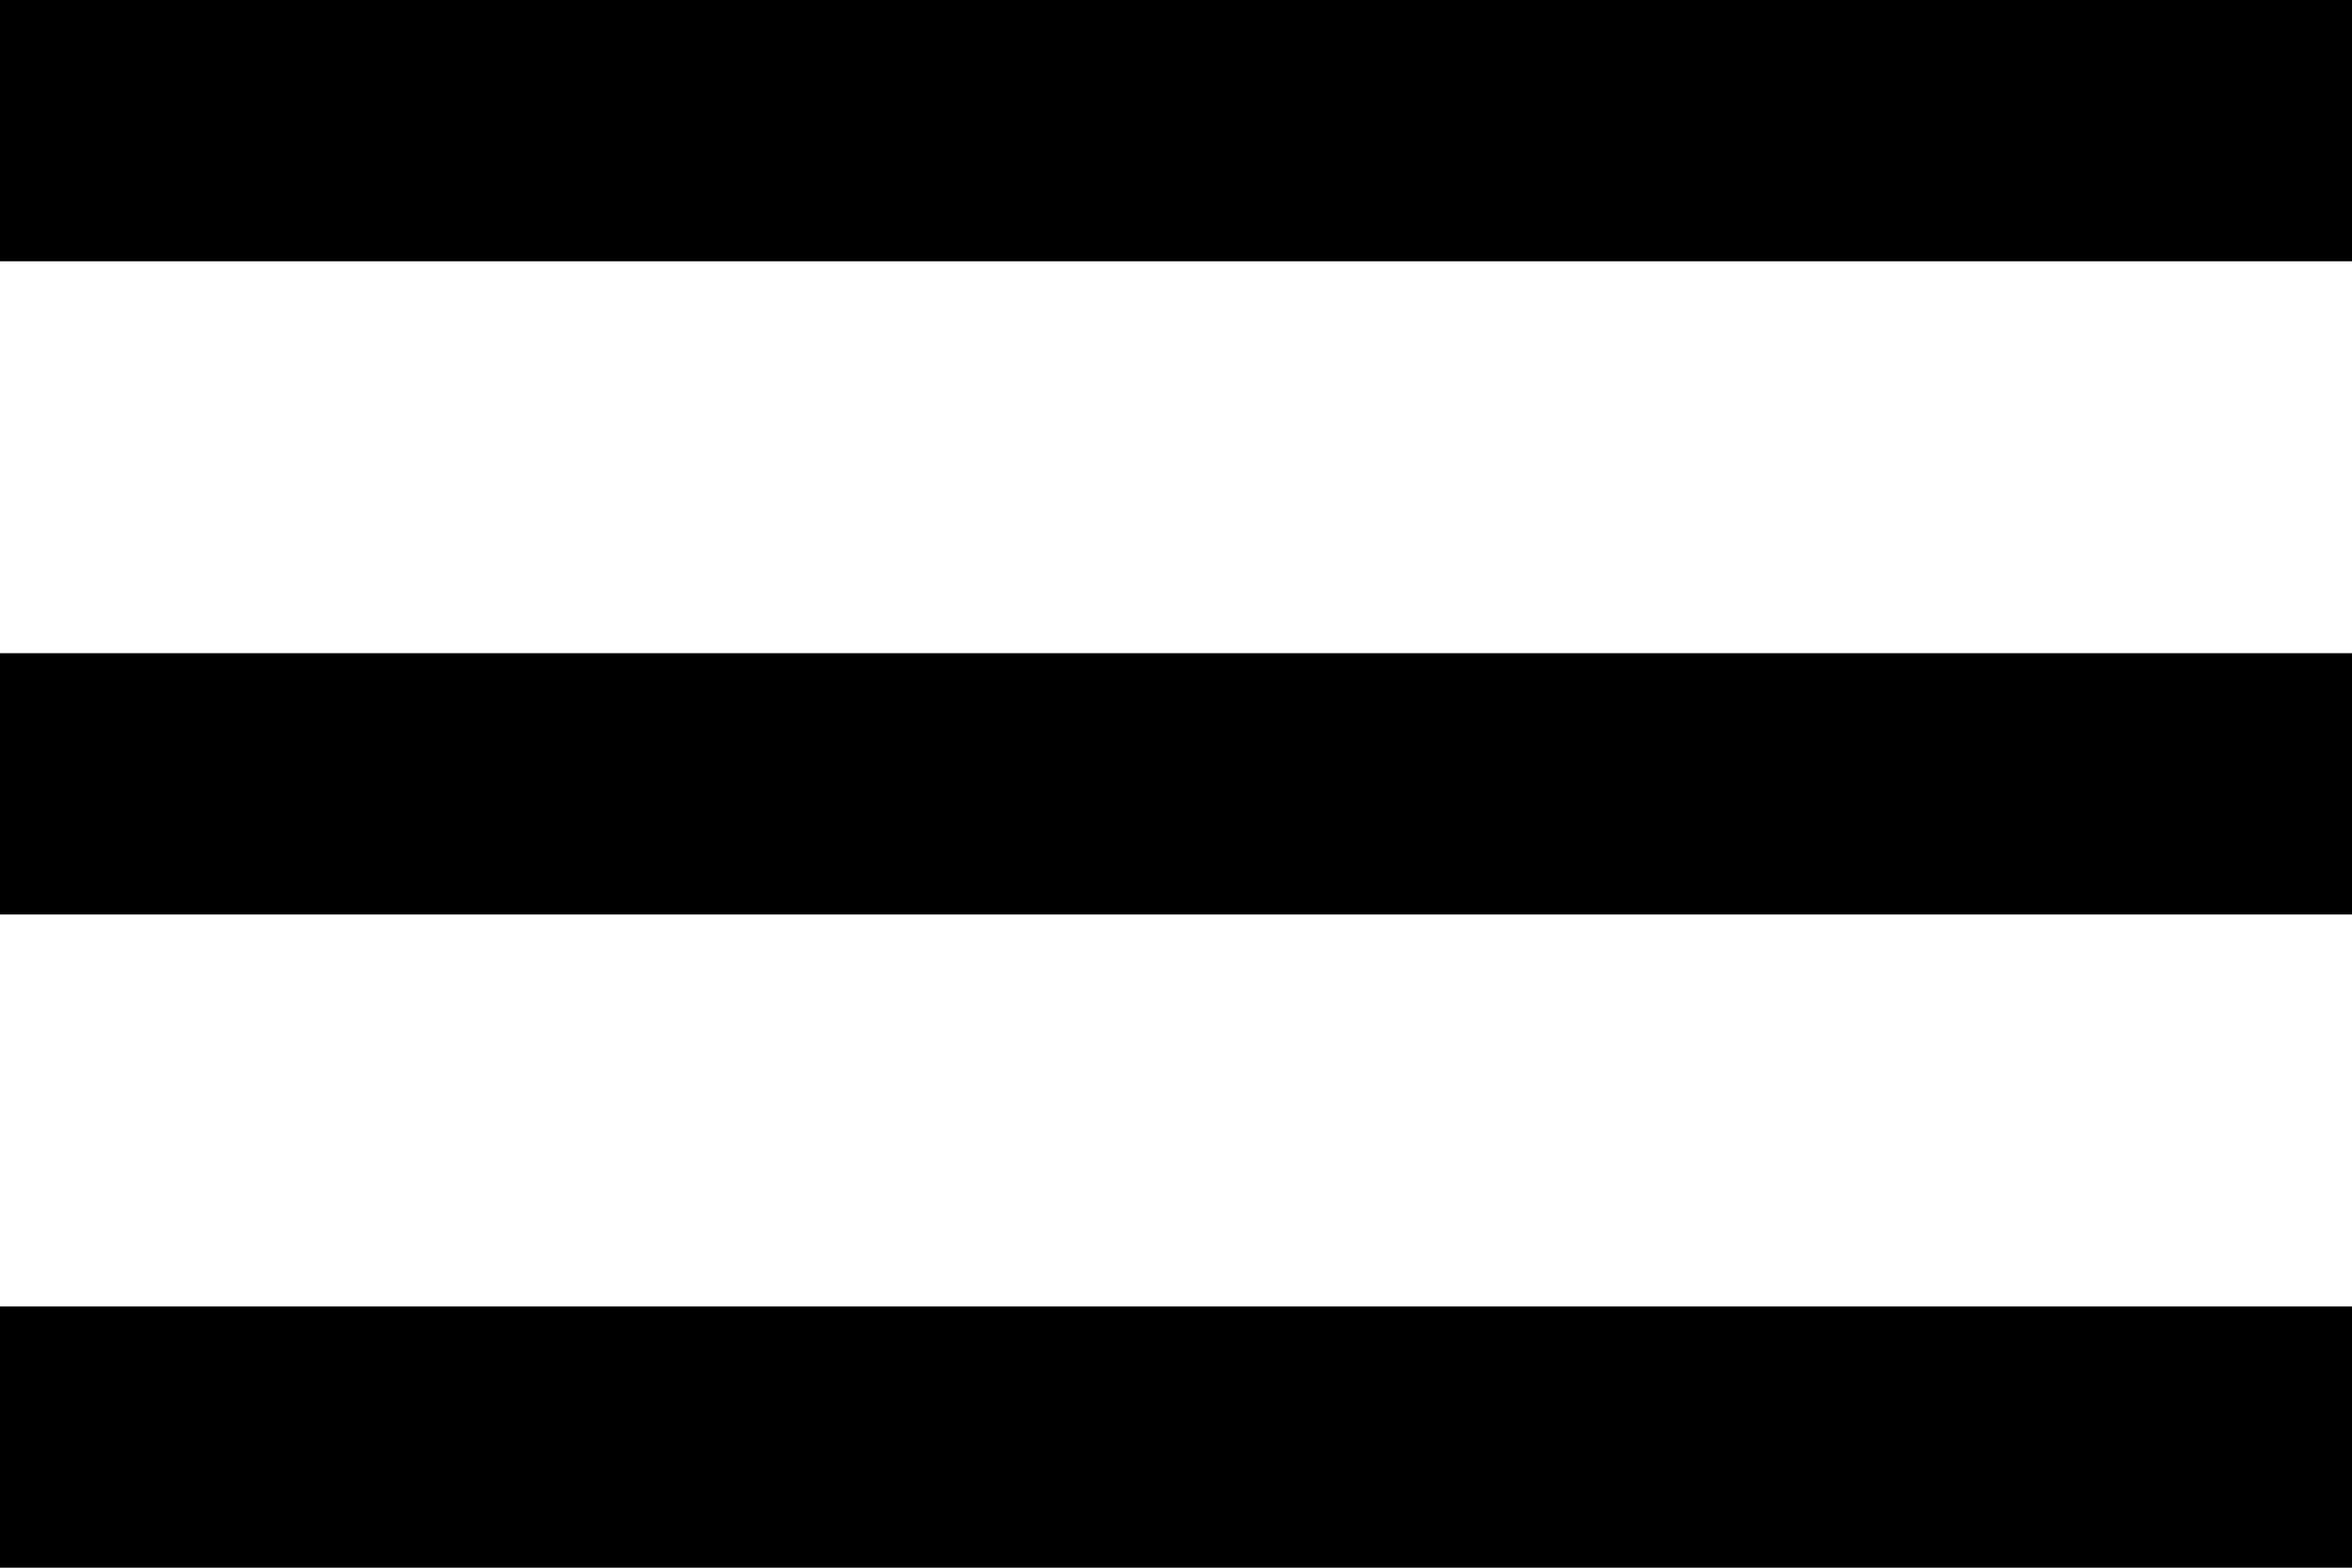
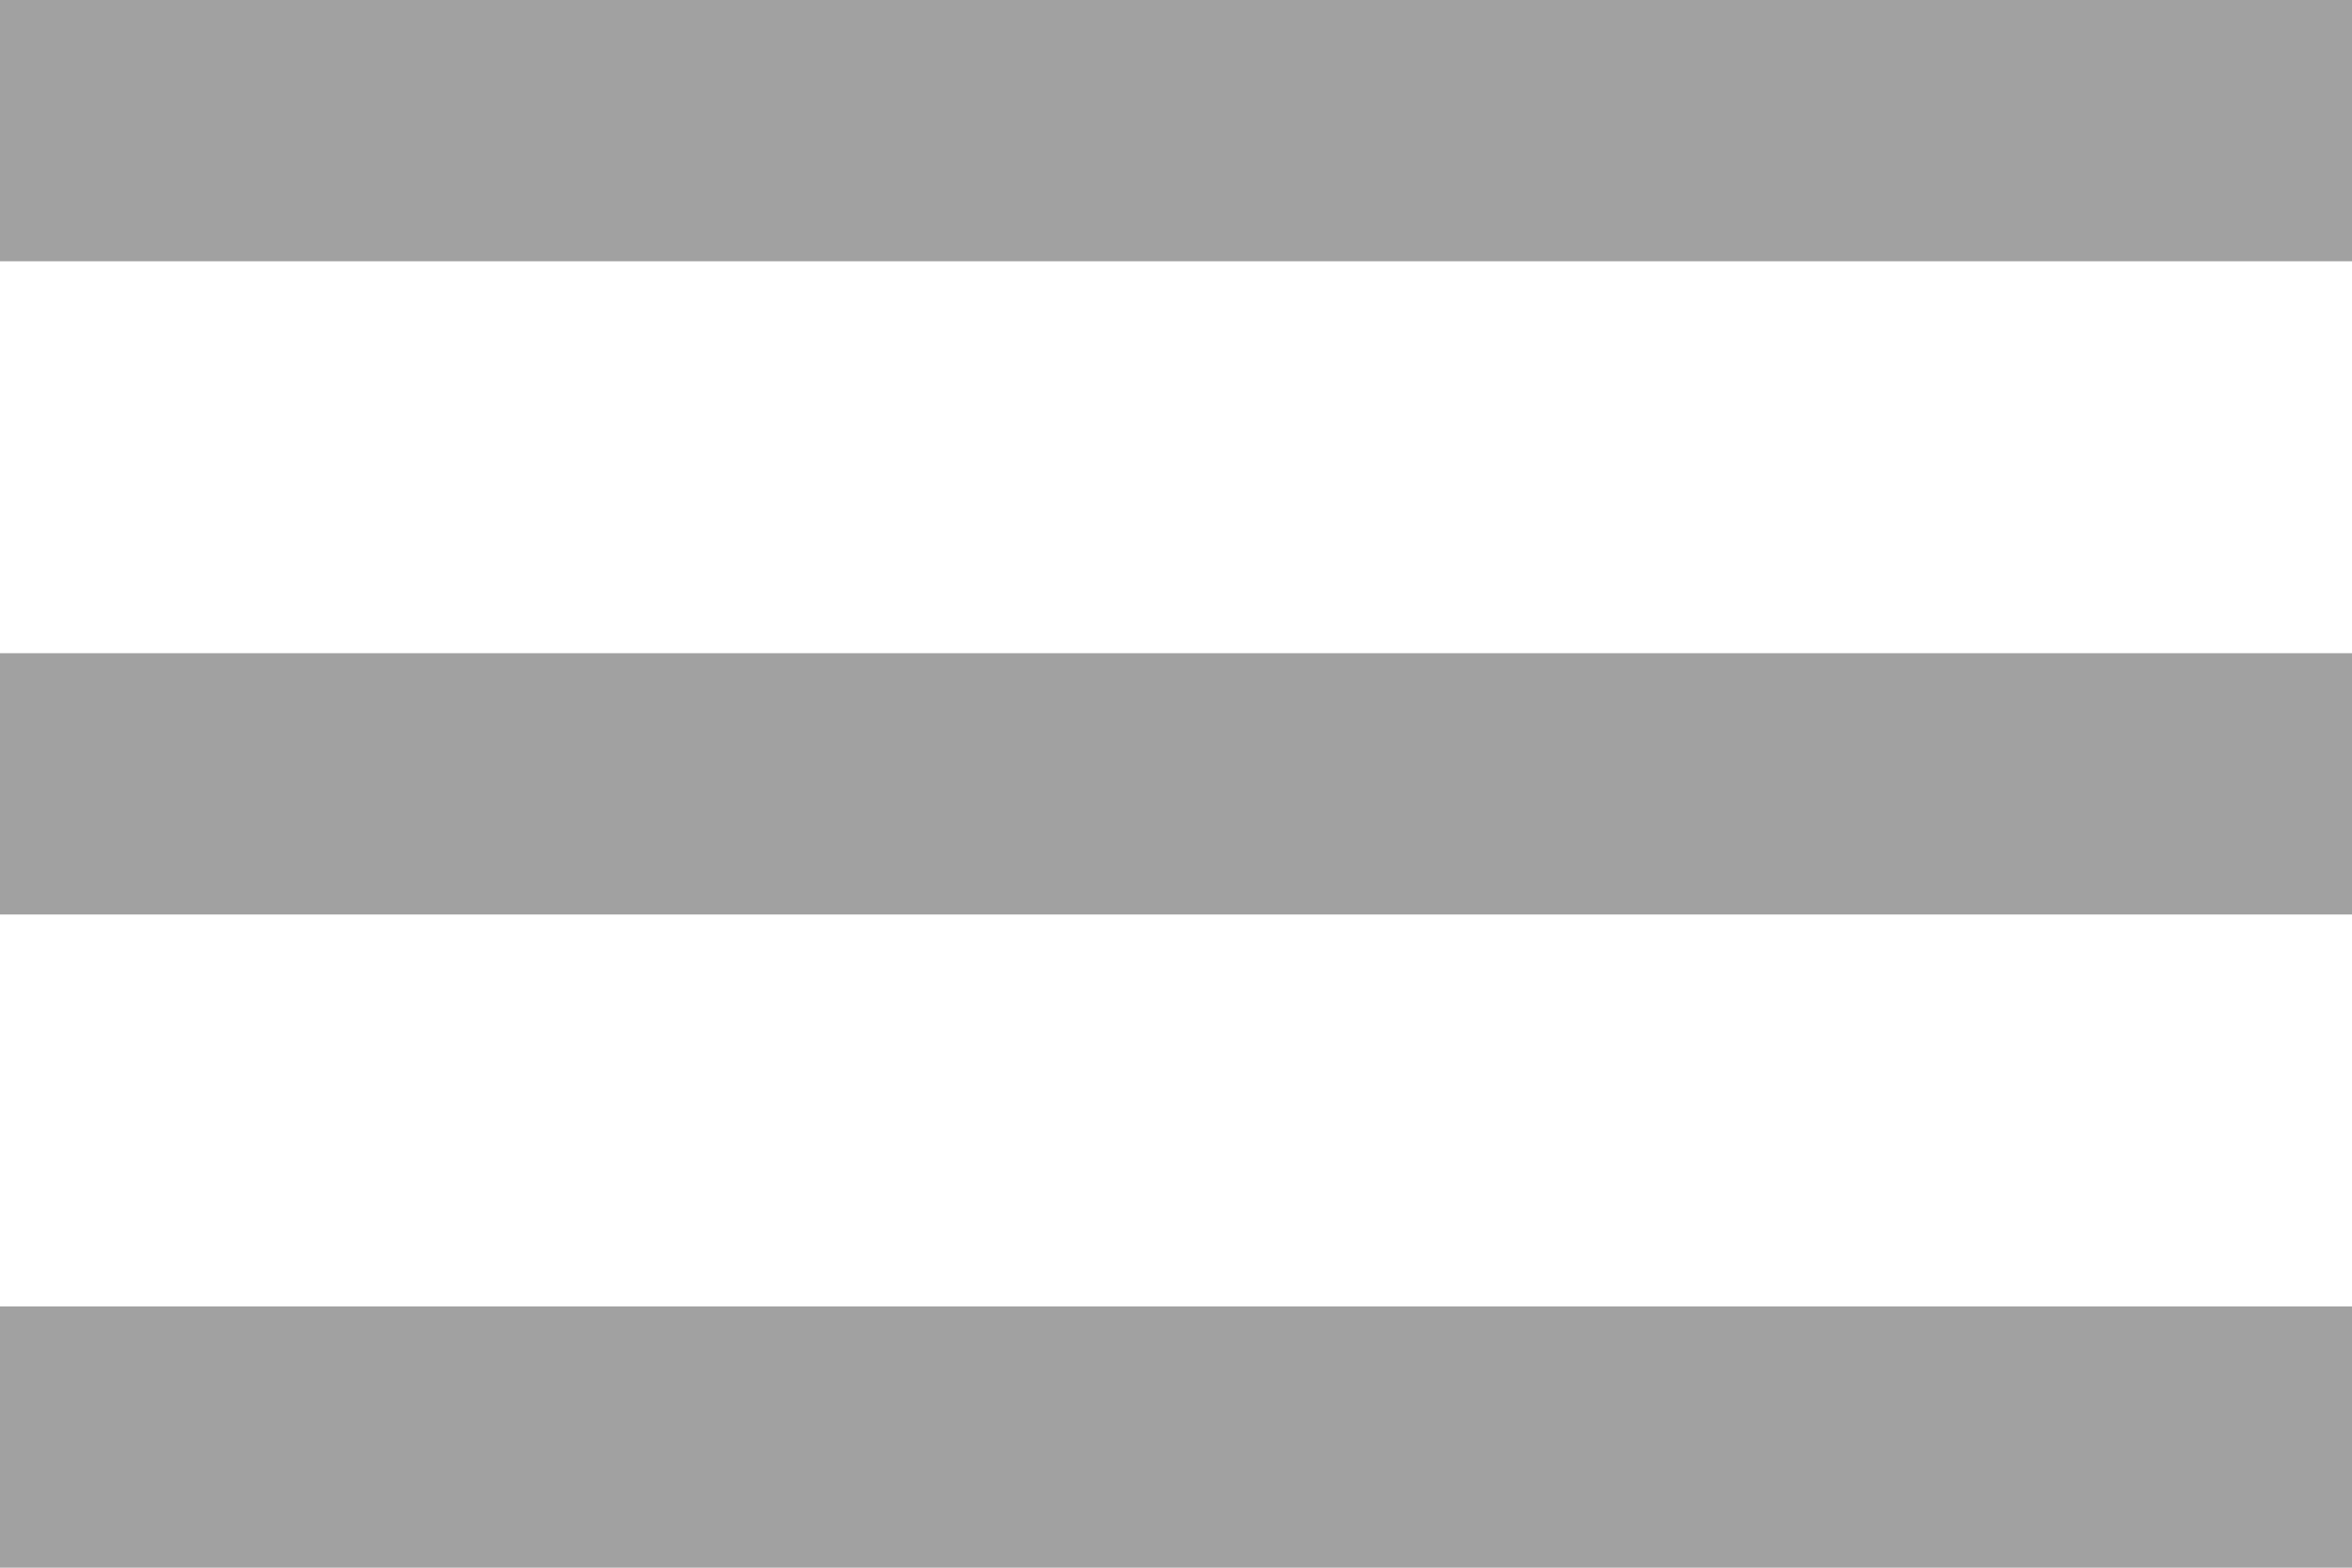
<svg xmlns="http://www.w3.org/2000/svg" width="18" height="12" viewBox="0 0 18 12">
  <g id="ham" transform="translate(-328 -25)">
-     <rect id="Rectangle_9" data-name="Rectangle 9" width="18" height="2" transform="translate(328 25)" />
-     <rect id="Rectangle_10" data-name="Rectangle 10" width="18" height="2" transform="translate(328 30)" />
-     <rect id="Rectangle_11" data-name="Rectangle 11" width="18" height="2" transform="translate(328 35)" />
+     <rect id="Rectangle_9" data-name="Rectangle 9" width="18" height="2" transform="translate(328 25)" fill="#a1a1a1" />
+     <rect id="Rectangle_10" data-name="Rectangle 10" width="18" height="2" transform="translate(328 30)" fill="#a1a1a1" />
+     <rect id="Rectangle_11" data-name="Rectangle 11" width="18" height="2" transform="translate(328 35)" fill="#a1a1a1" />
  </g>
</svg>
